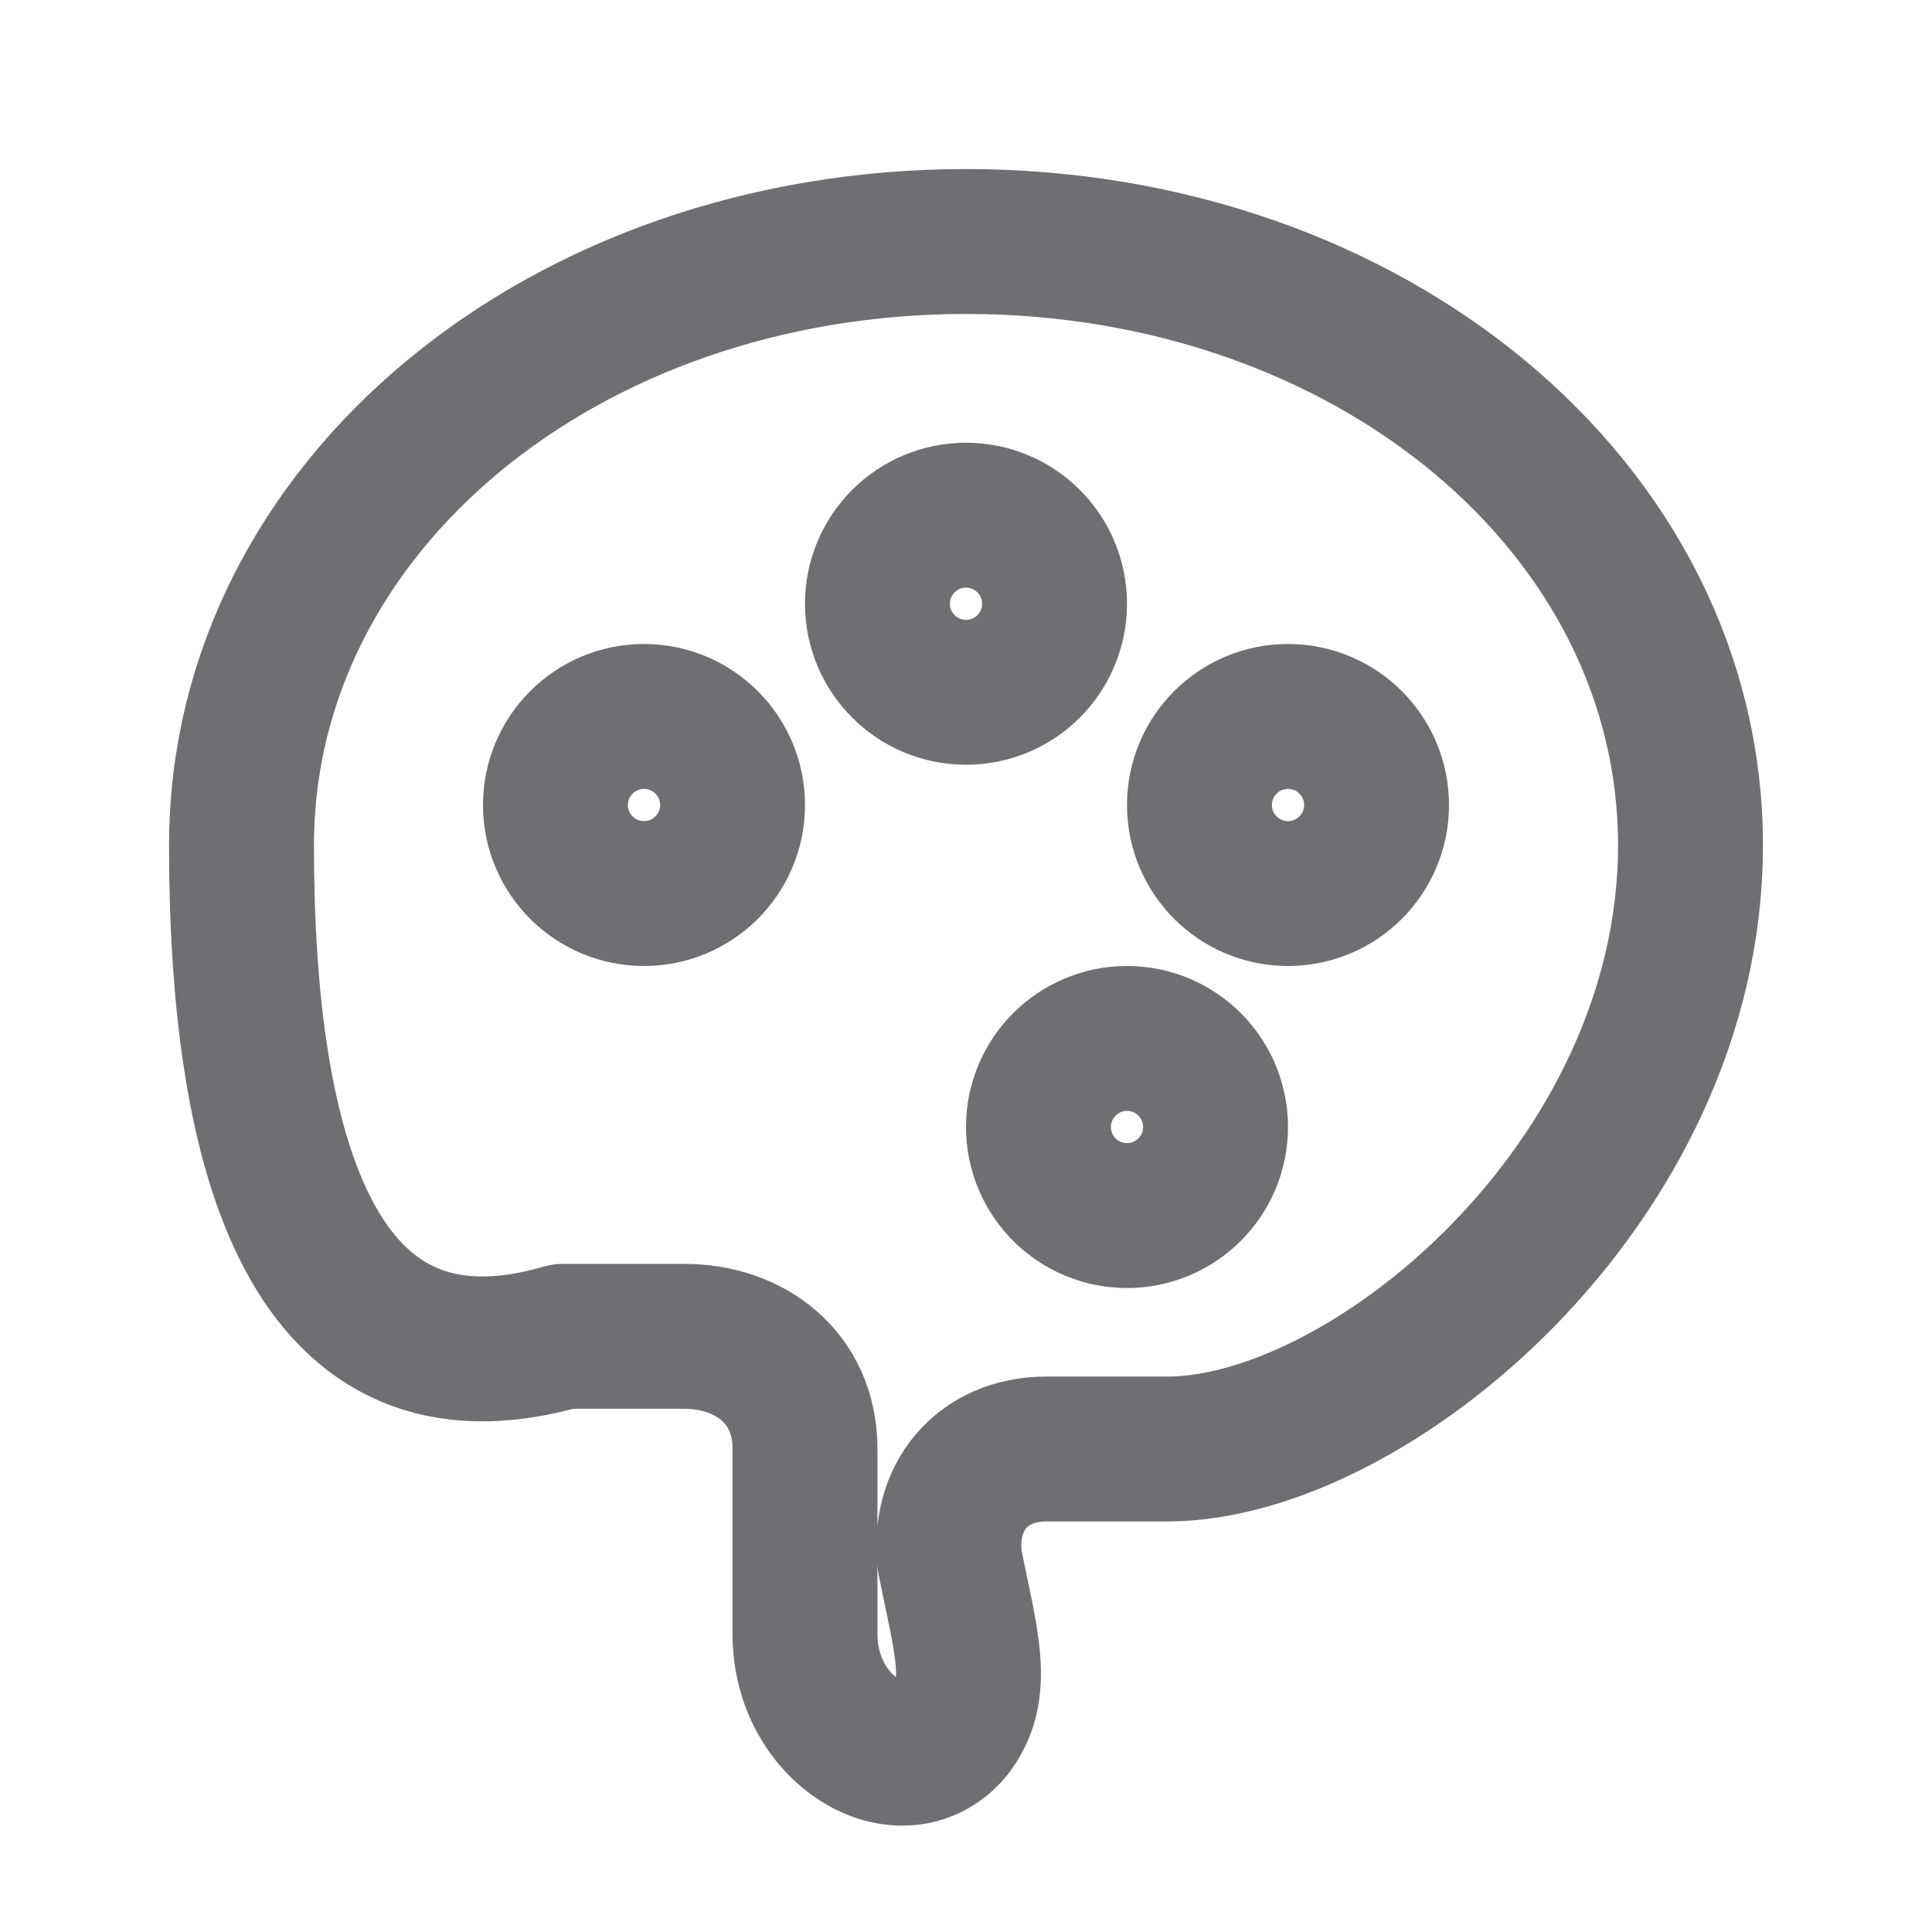
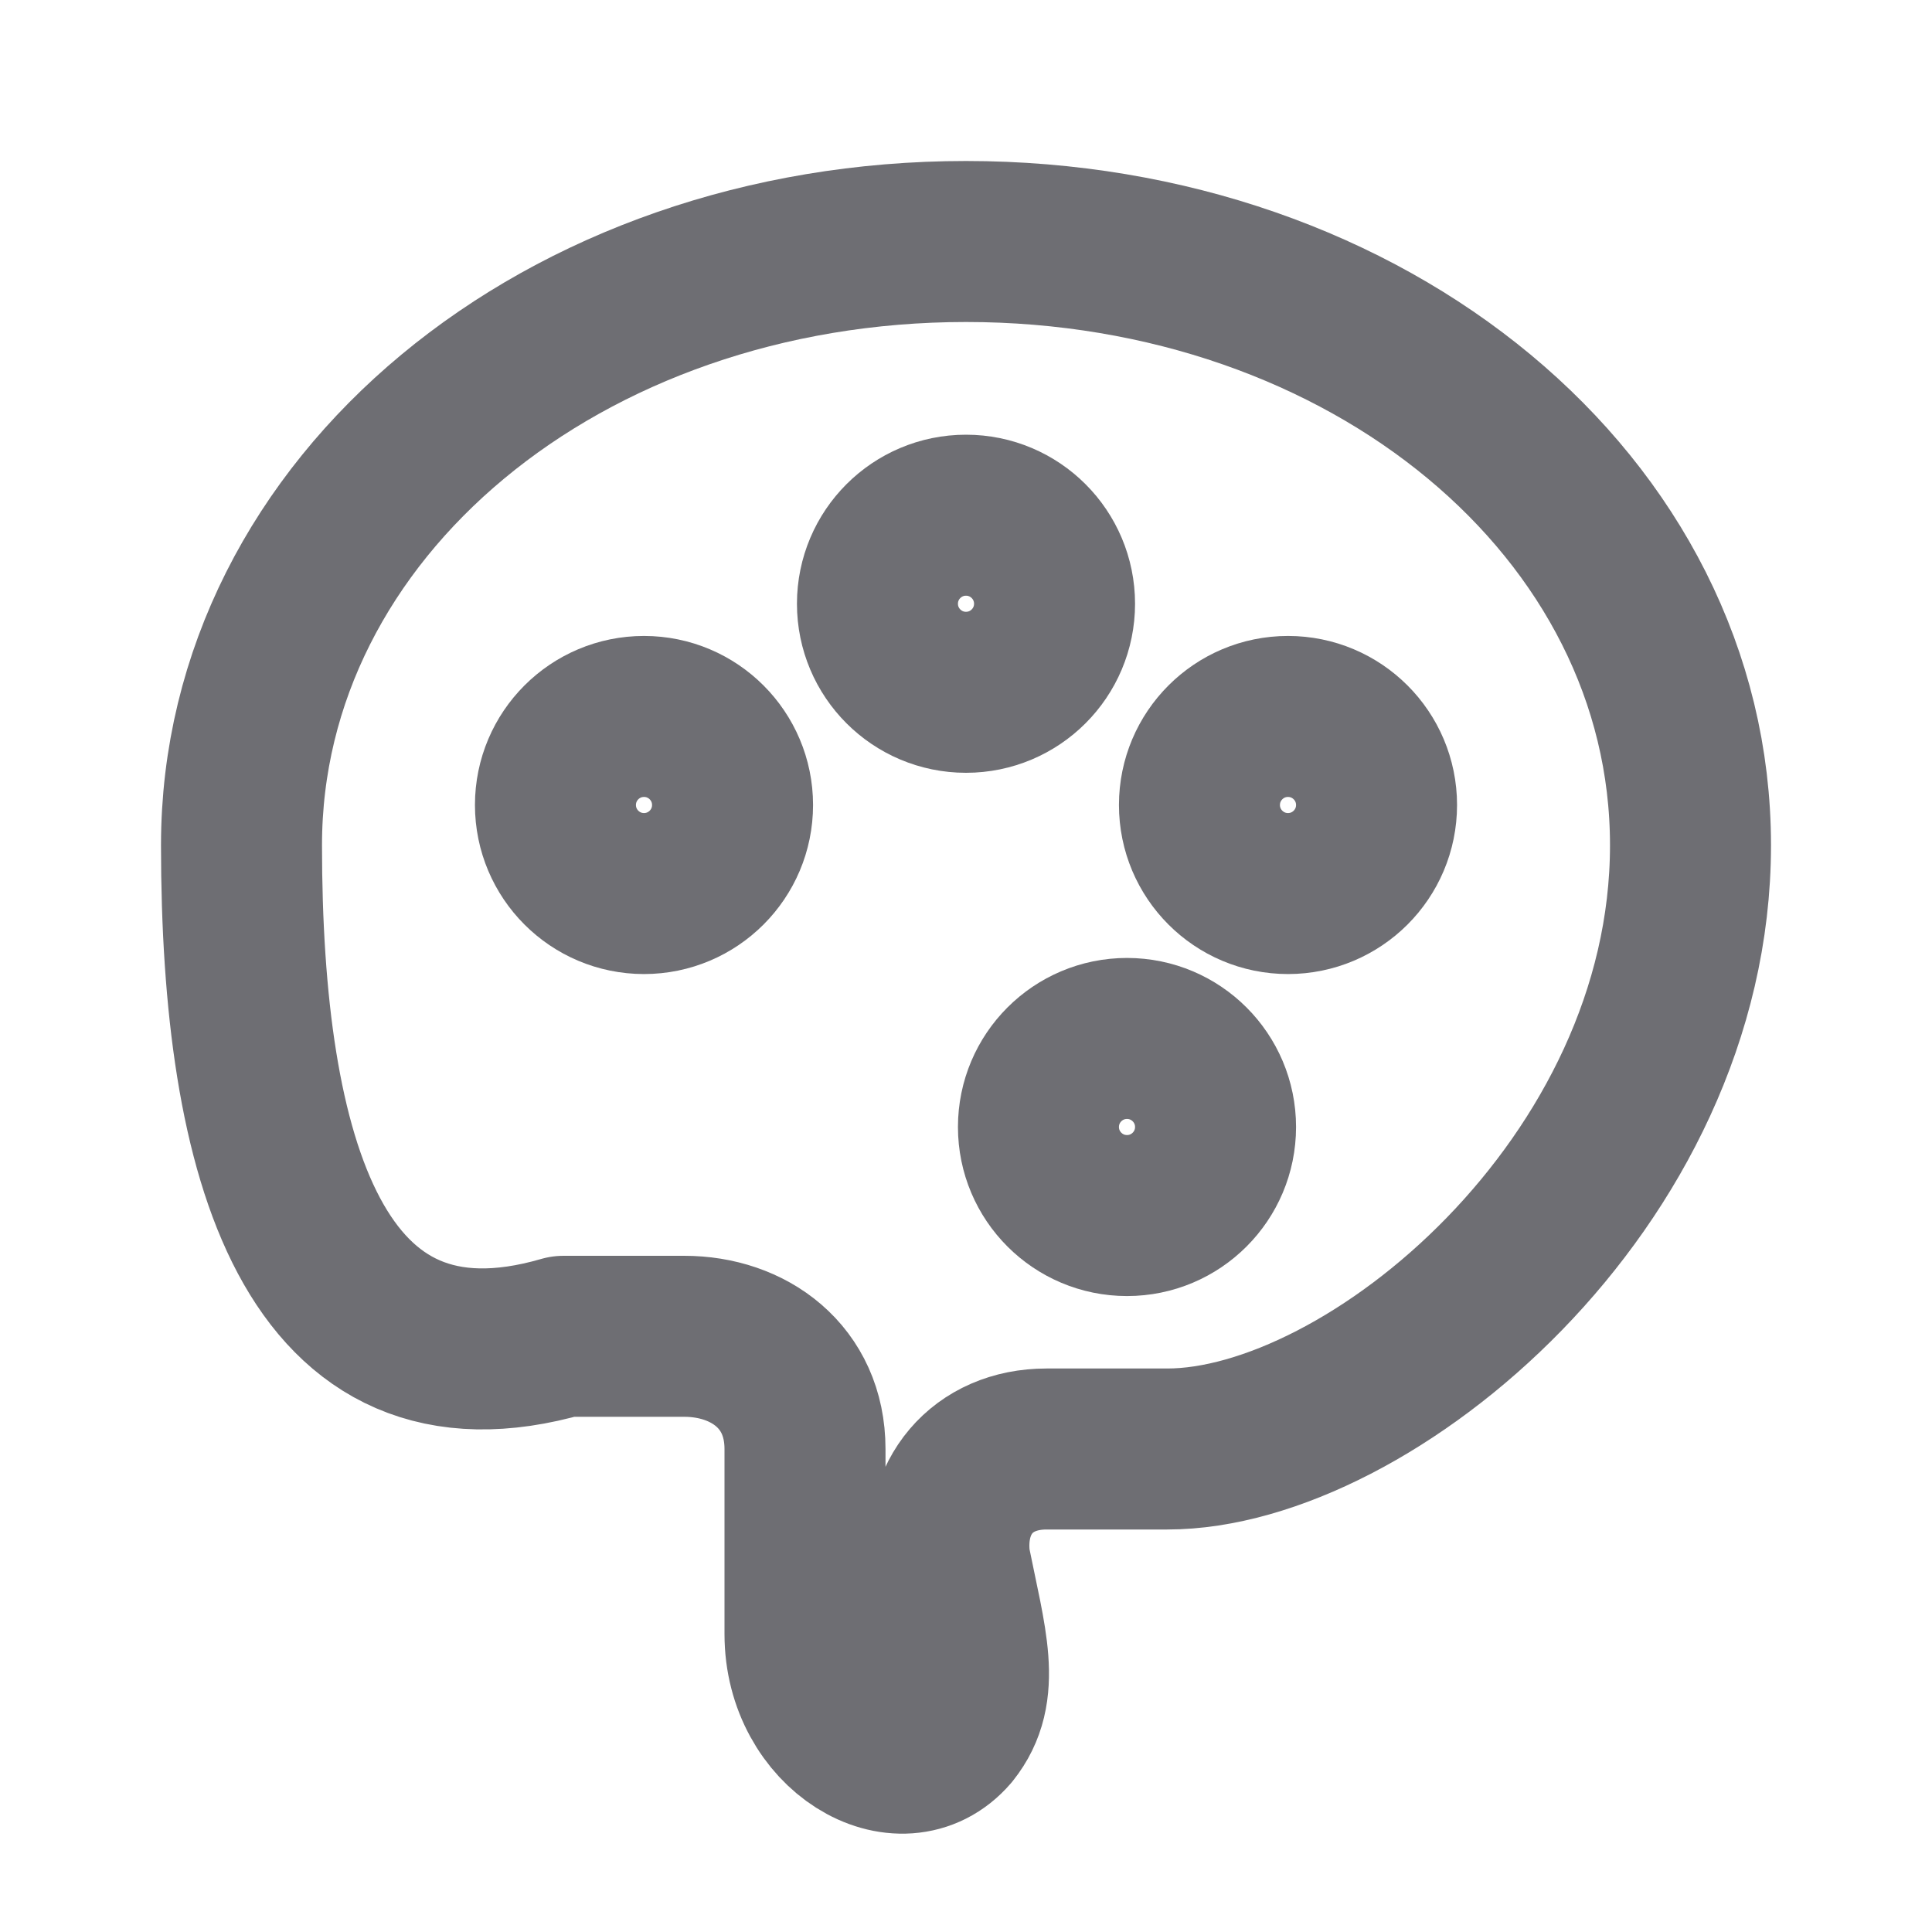
- <svg xmlns="http://www.w3.org/2000/svg" viewBox="0 0 24 24" fill="none" stroke="#6E6E73" stroke-width="1.8" stroke-linecap="round" stroke-linejoin="round">
+ <svg xmlns="http://www.w3.org/2000/svg" viewBox="0 0 24 24" fill="none" stroke="#6E6E73" stroke-width="2" stroke-linecap="round" stroke-linejoin="round">
  <path d="M12 3c5 0 9 3.3 9 7.5S17 18 14.5 18H13c-.8 0-1.3.6-1.2 1.4.2 1 .4 1.6 0 2.1-.6.7-1.8 0-1.8-1.2V18c0-.9-.7-1.4-1.5-1.4H7C3.9 17.5 3 14.4 3 10.5 3 6.3 7 3 12 3z" />
  <circle cx="8" cy="10" r="1.1" />
  <circle cx="12" cy="7.5" r="1.1" />
  <circle cx="16" cy="10" r="1.1" />
  <circle cx="14" cy="14" r="1.1" />
</svg>
